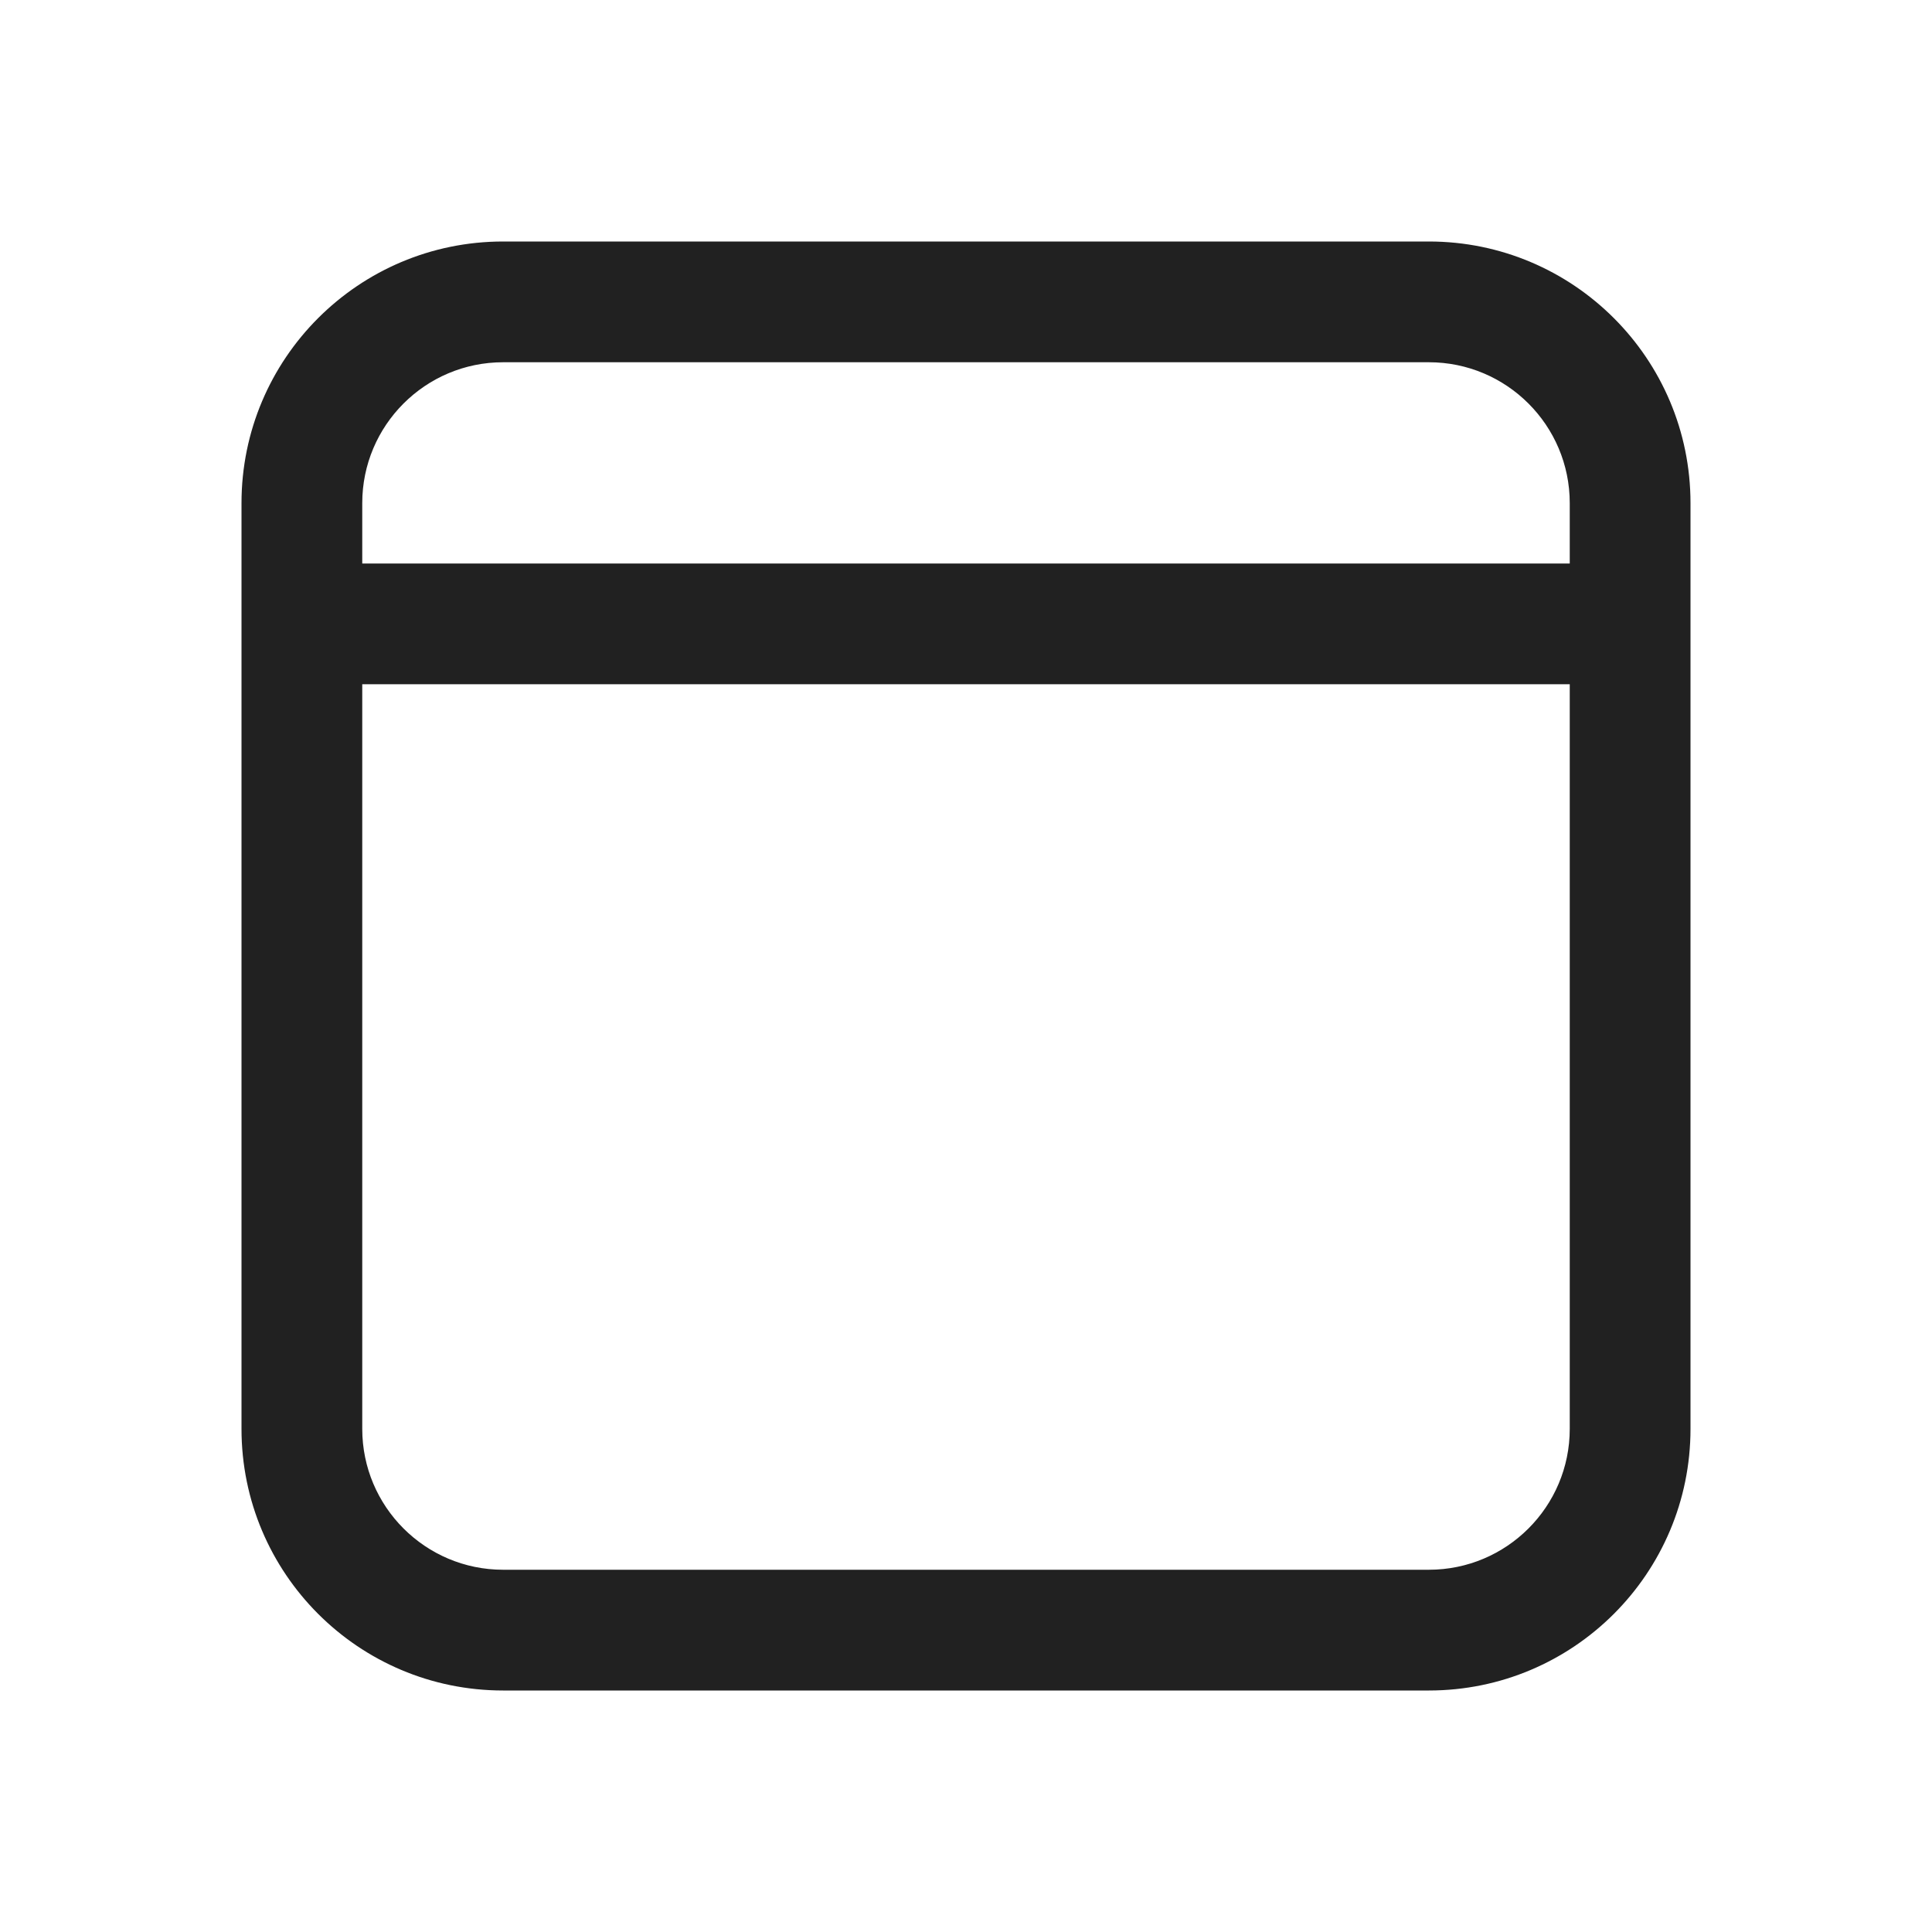
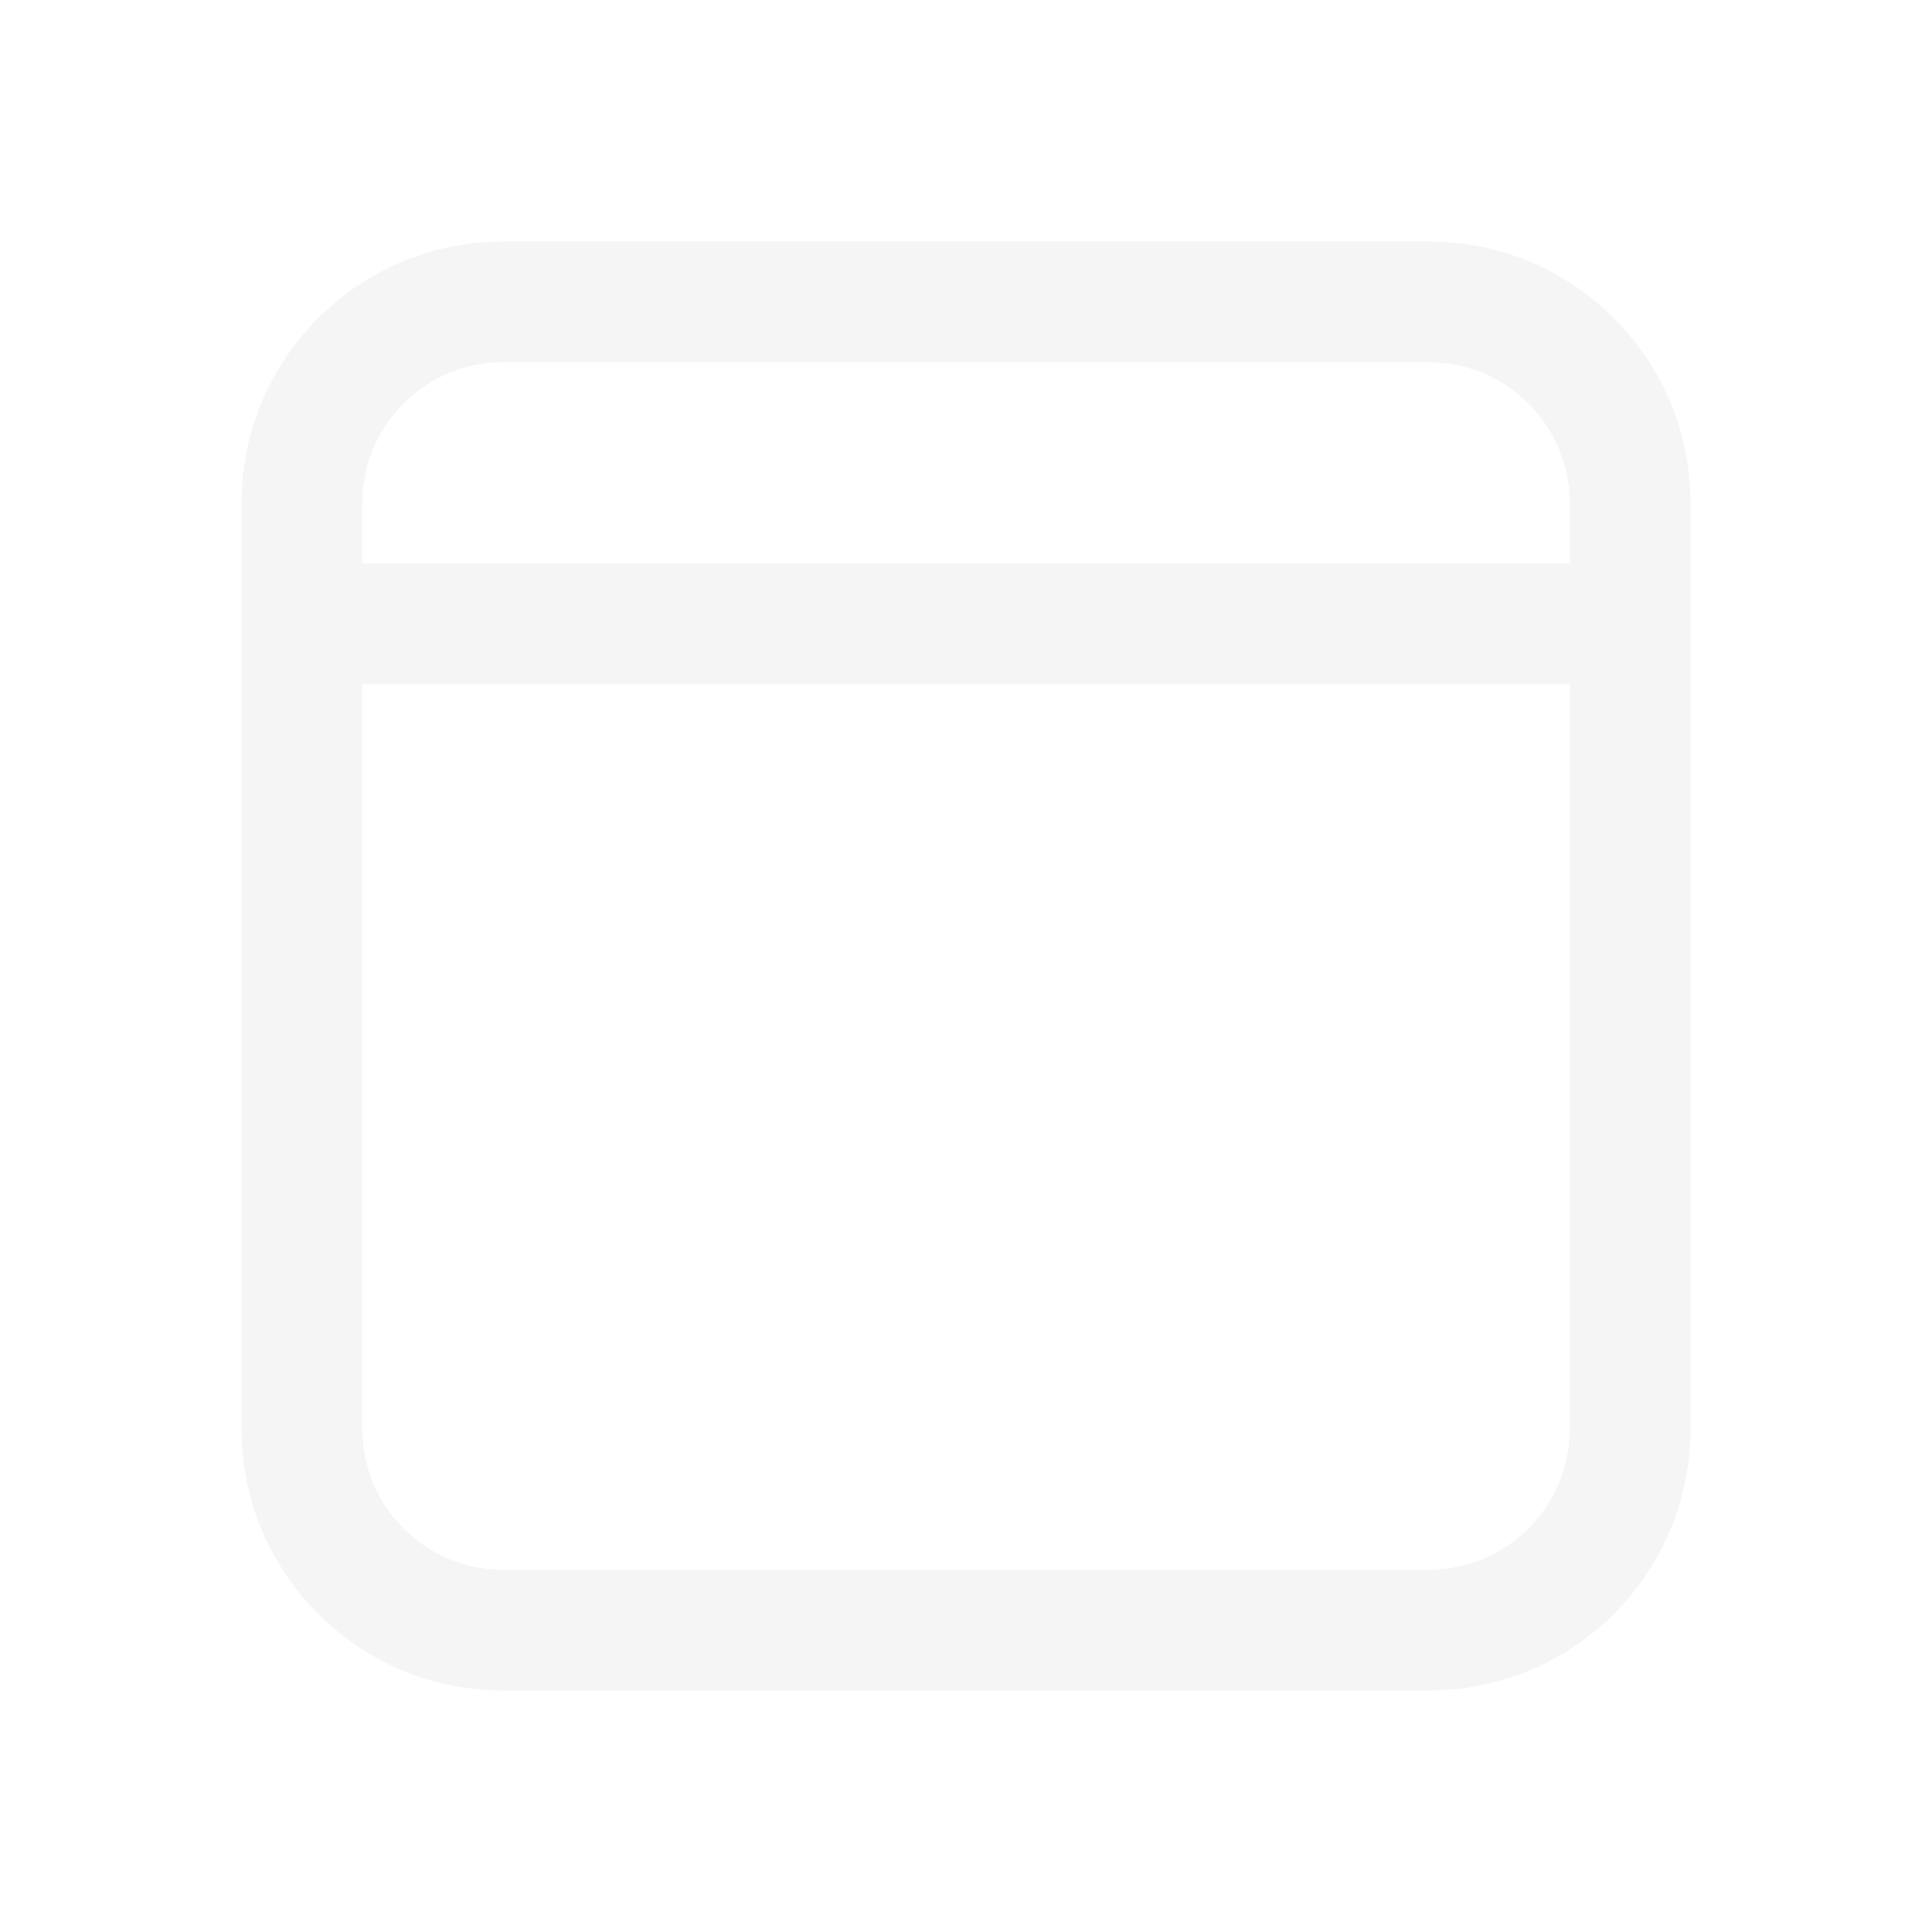
<svg xmlns="http://www.w3.org/2000/svg" width="24" height="24" viewBox="0 0 24 24" fill="none">
-   <path d="M6.25 3C4.455 3 3 4.455 3 6.25V17.75C3 19.545 4.455 21 6.25 21H17.75C19.545 21 21 19.545 21 17.75V6.25C21 4.455 19.545 3 17.75 3H6.25ZM19.5 7H4.5V6.25C4.5 5.284 5.284 4.5 6.25 4.5H17.75C18.716 4.5 19.5 5.284 19.5 6.25V7ZM4.5 8.5H19.5V17.75C19.5 18.716 18.716 19.5 17.75 19.5H6.25C5.284 19.5 4.5 18.716 4.5 17.75V8.5Z" fill="#212121" />
+   <path d="M6.25 3C4.455 3 3 4.455 3 6.25V17.75C3 19.545 4.455 21 6.25 21H17.75C19.545 21 21 19.545 21 17.75V6.25C21 4.455 19.545 3 17.75 3H6.25ZM19.5 7H4.5V6.25C4.5 5.284 5.284 4.5 6.25 4.5H17.75C18.716 4.5 19.5 5.284 19.5 6.25V7ZM4.5 8.5H19.5V17.75C19.5 18.716 18.716 19.5 17.75 19.5H6.25C5.284 19.5 4.5 18.716 4.5 17.75V8.5Z" fill="#F5F5F5" />
</svg>
